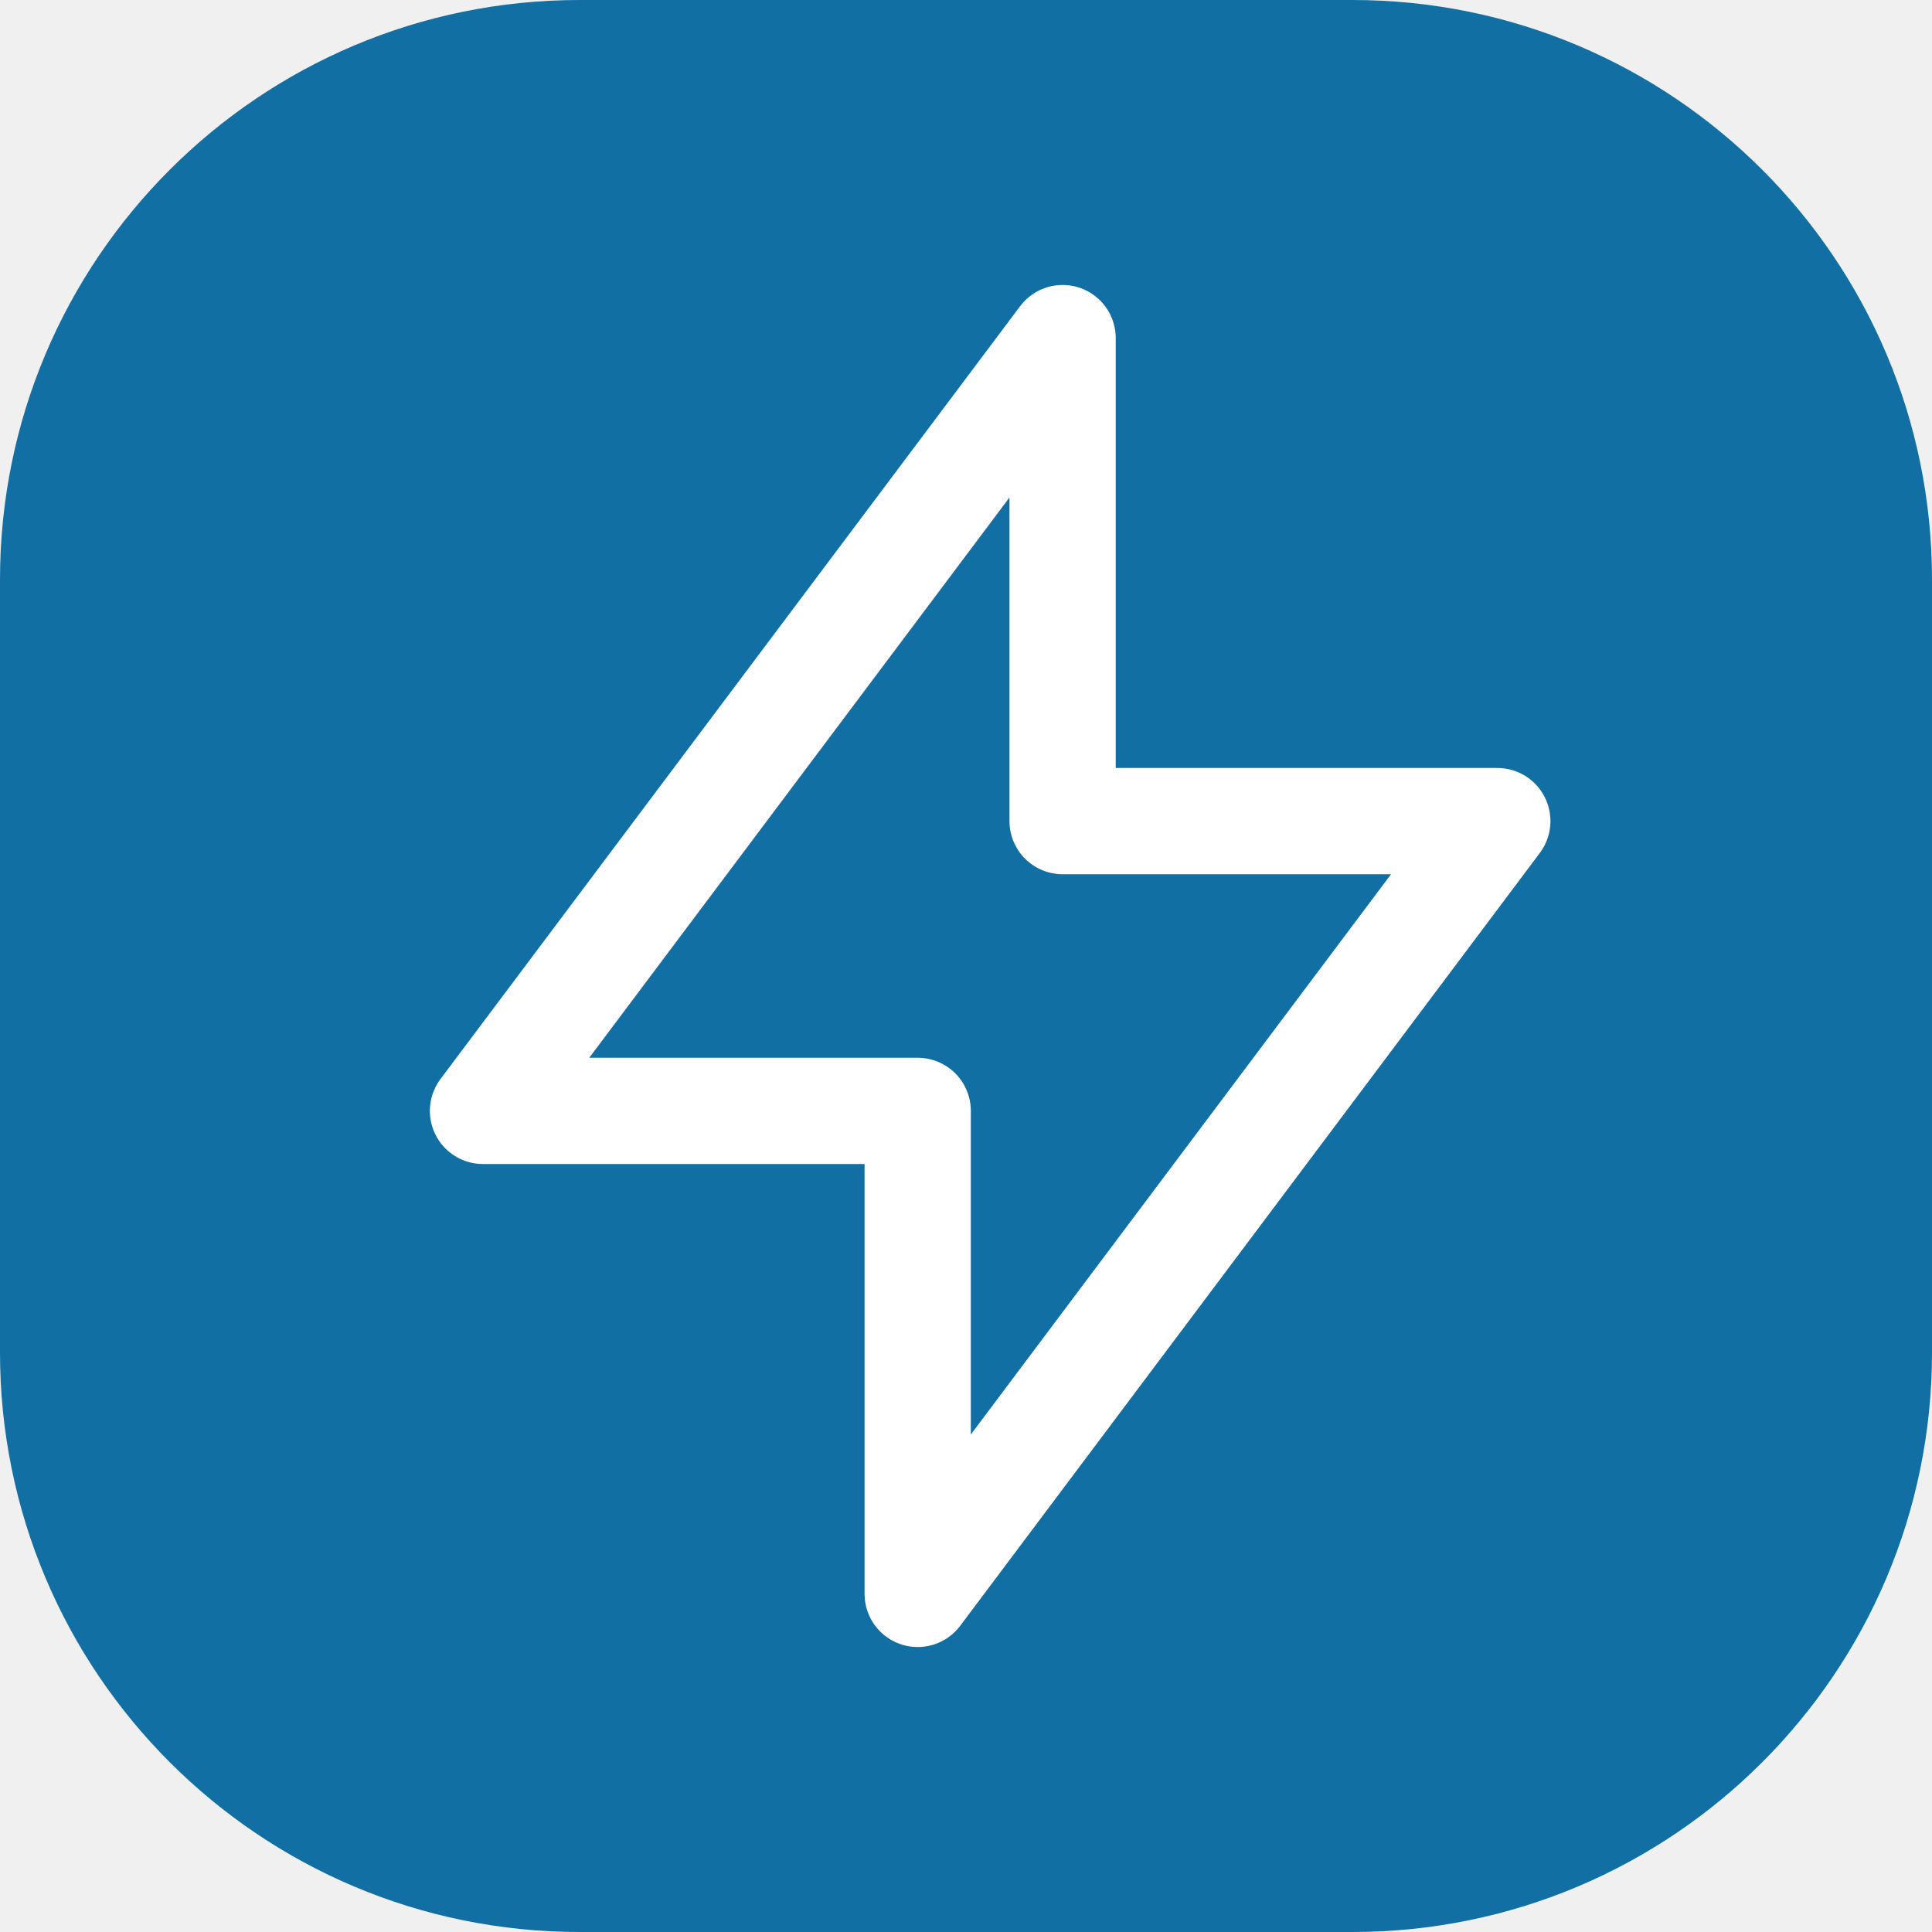
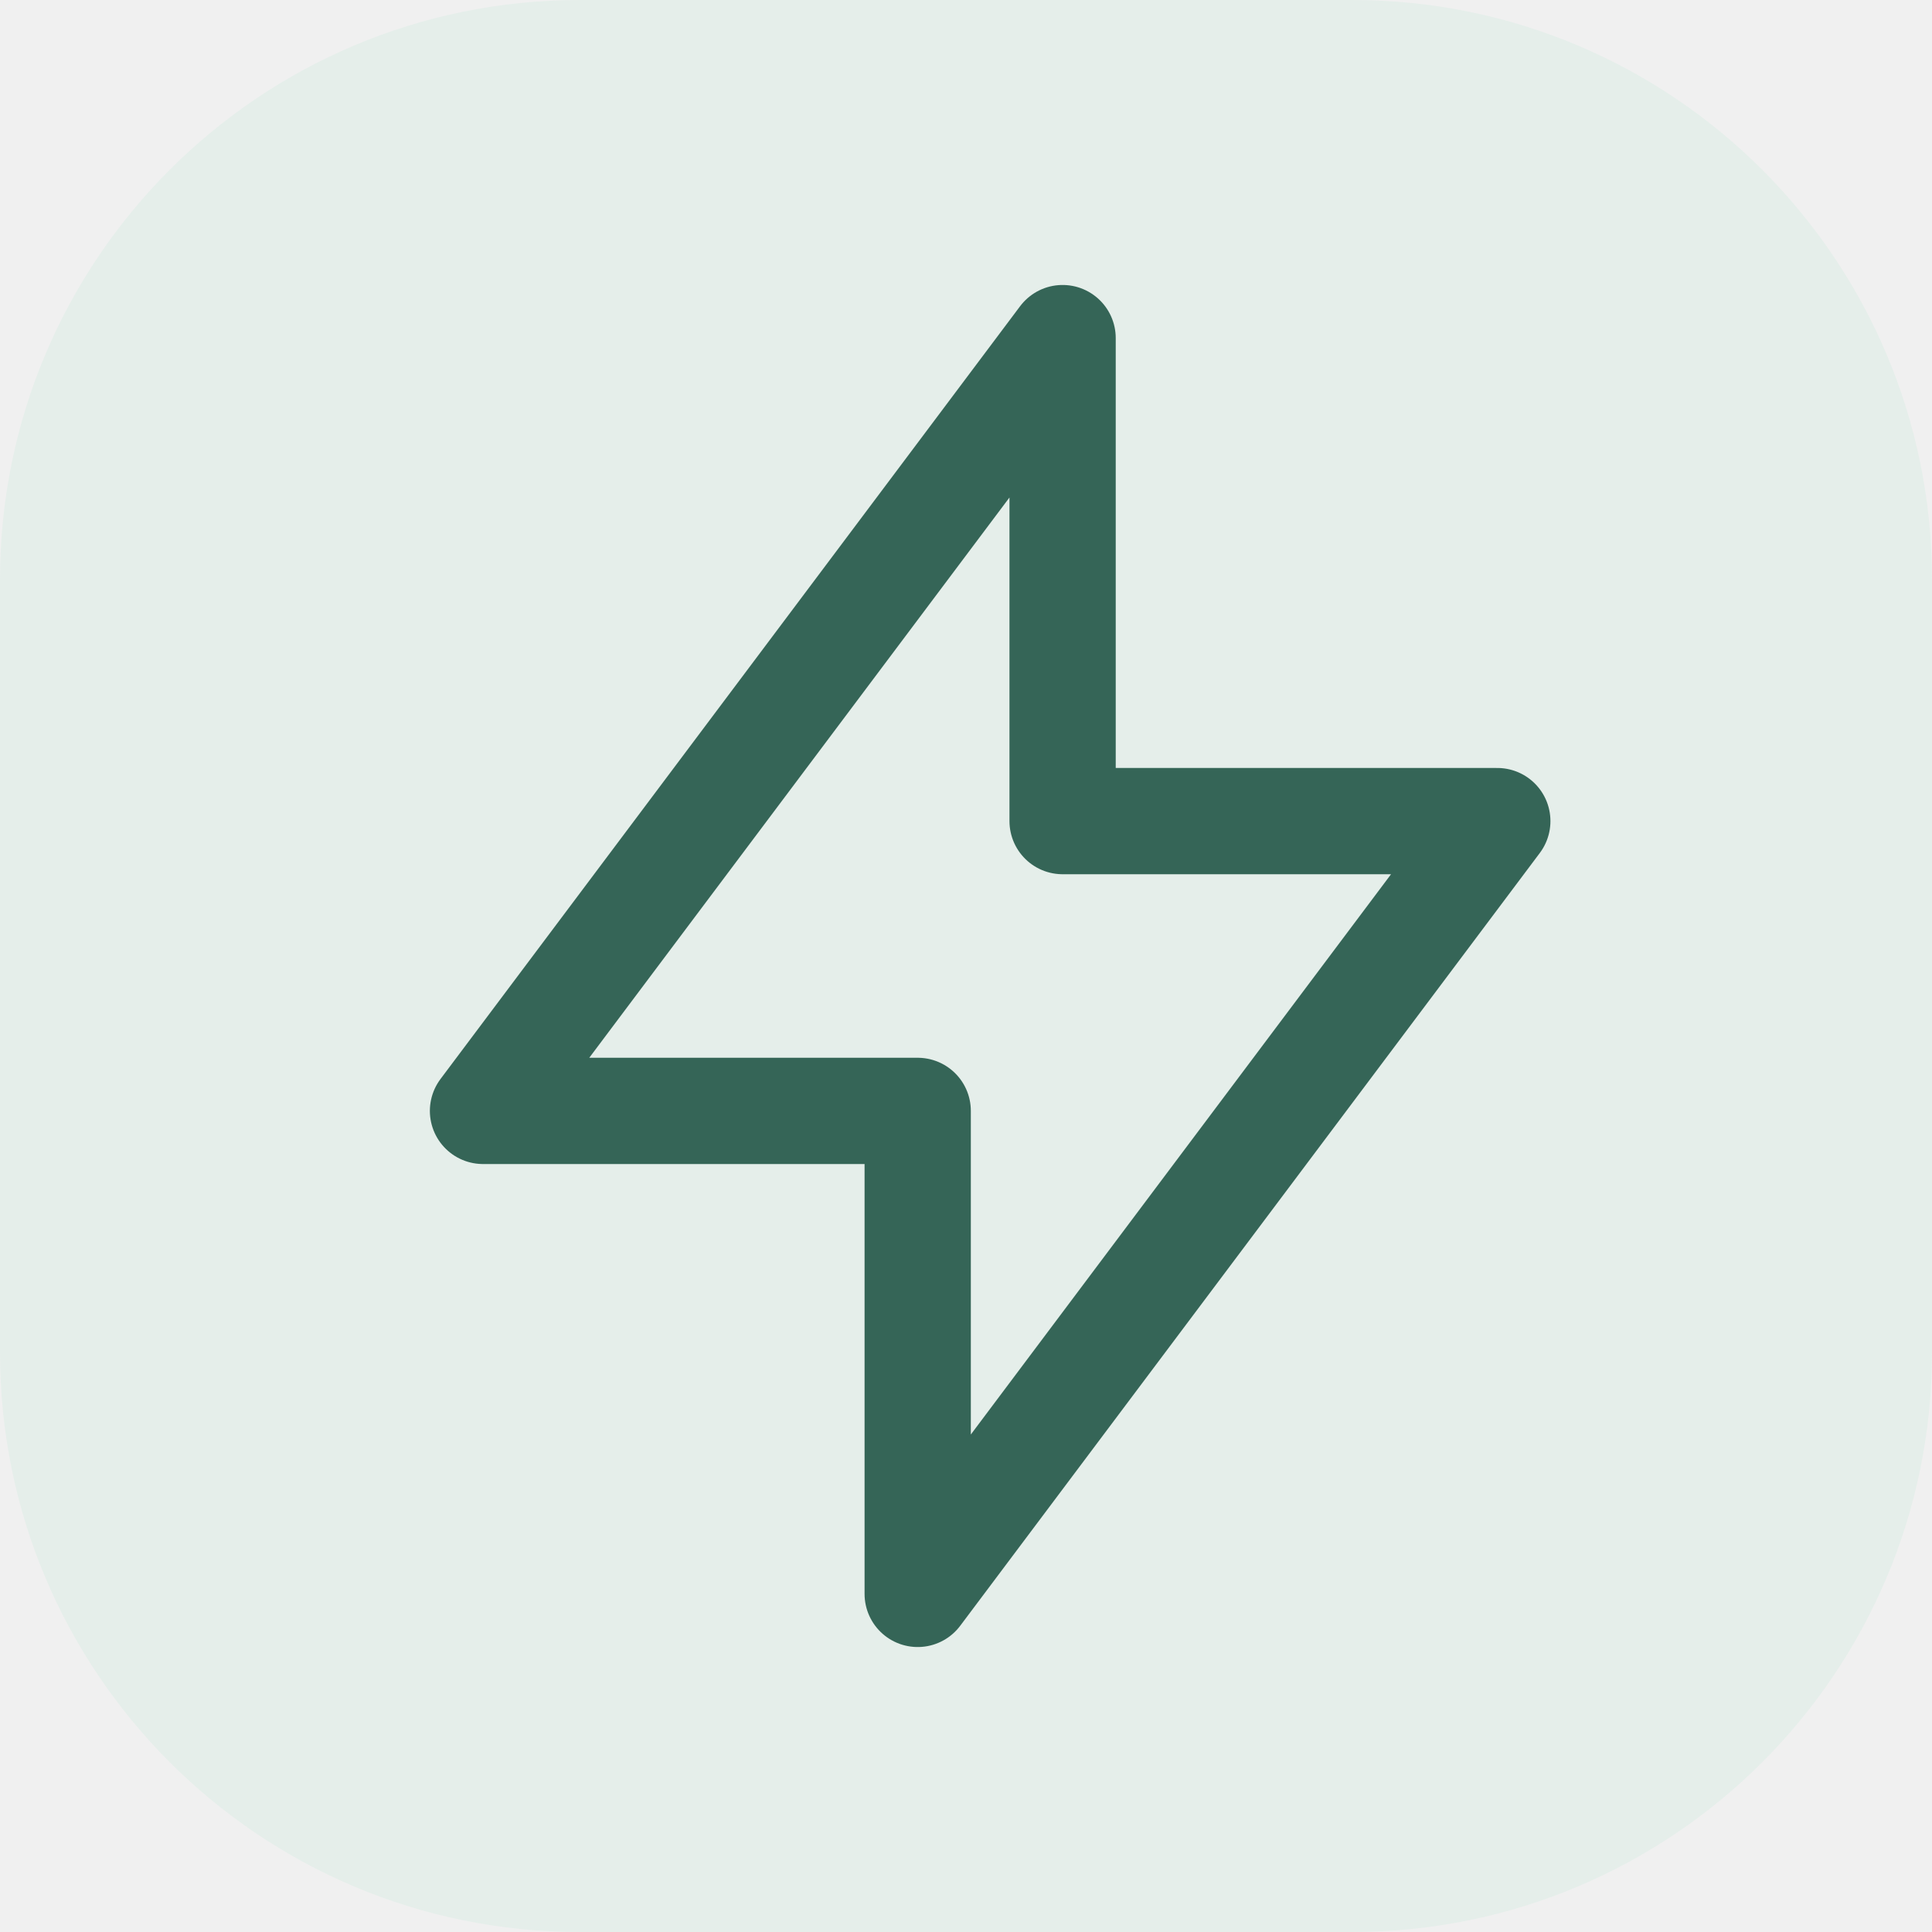
<svg xmlns="http://www.w3.org/2000/svg" viewBox="0 0 40 40">
-   <rect width="40" height="40" rx="12" fill="#126fa4" />
-   <path d="M22 7 10 23h9v10l12-16h-9V7Z" fill="none" stroke="#fff" stroke-width="2.2" stroke-linecap="round" stroke-linejoin="round" />
+   <rect width="40" height="40" rx="12" fill="#e5eeea" />
+   <path d="M22 7 10 23h9v10l12-16h-9V7Z" fill="none" stroke="#356557" stroke-width="2.2" stroke-linecap="round" stroke-linejoin="round" />
</svg>
